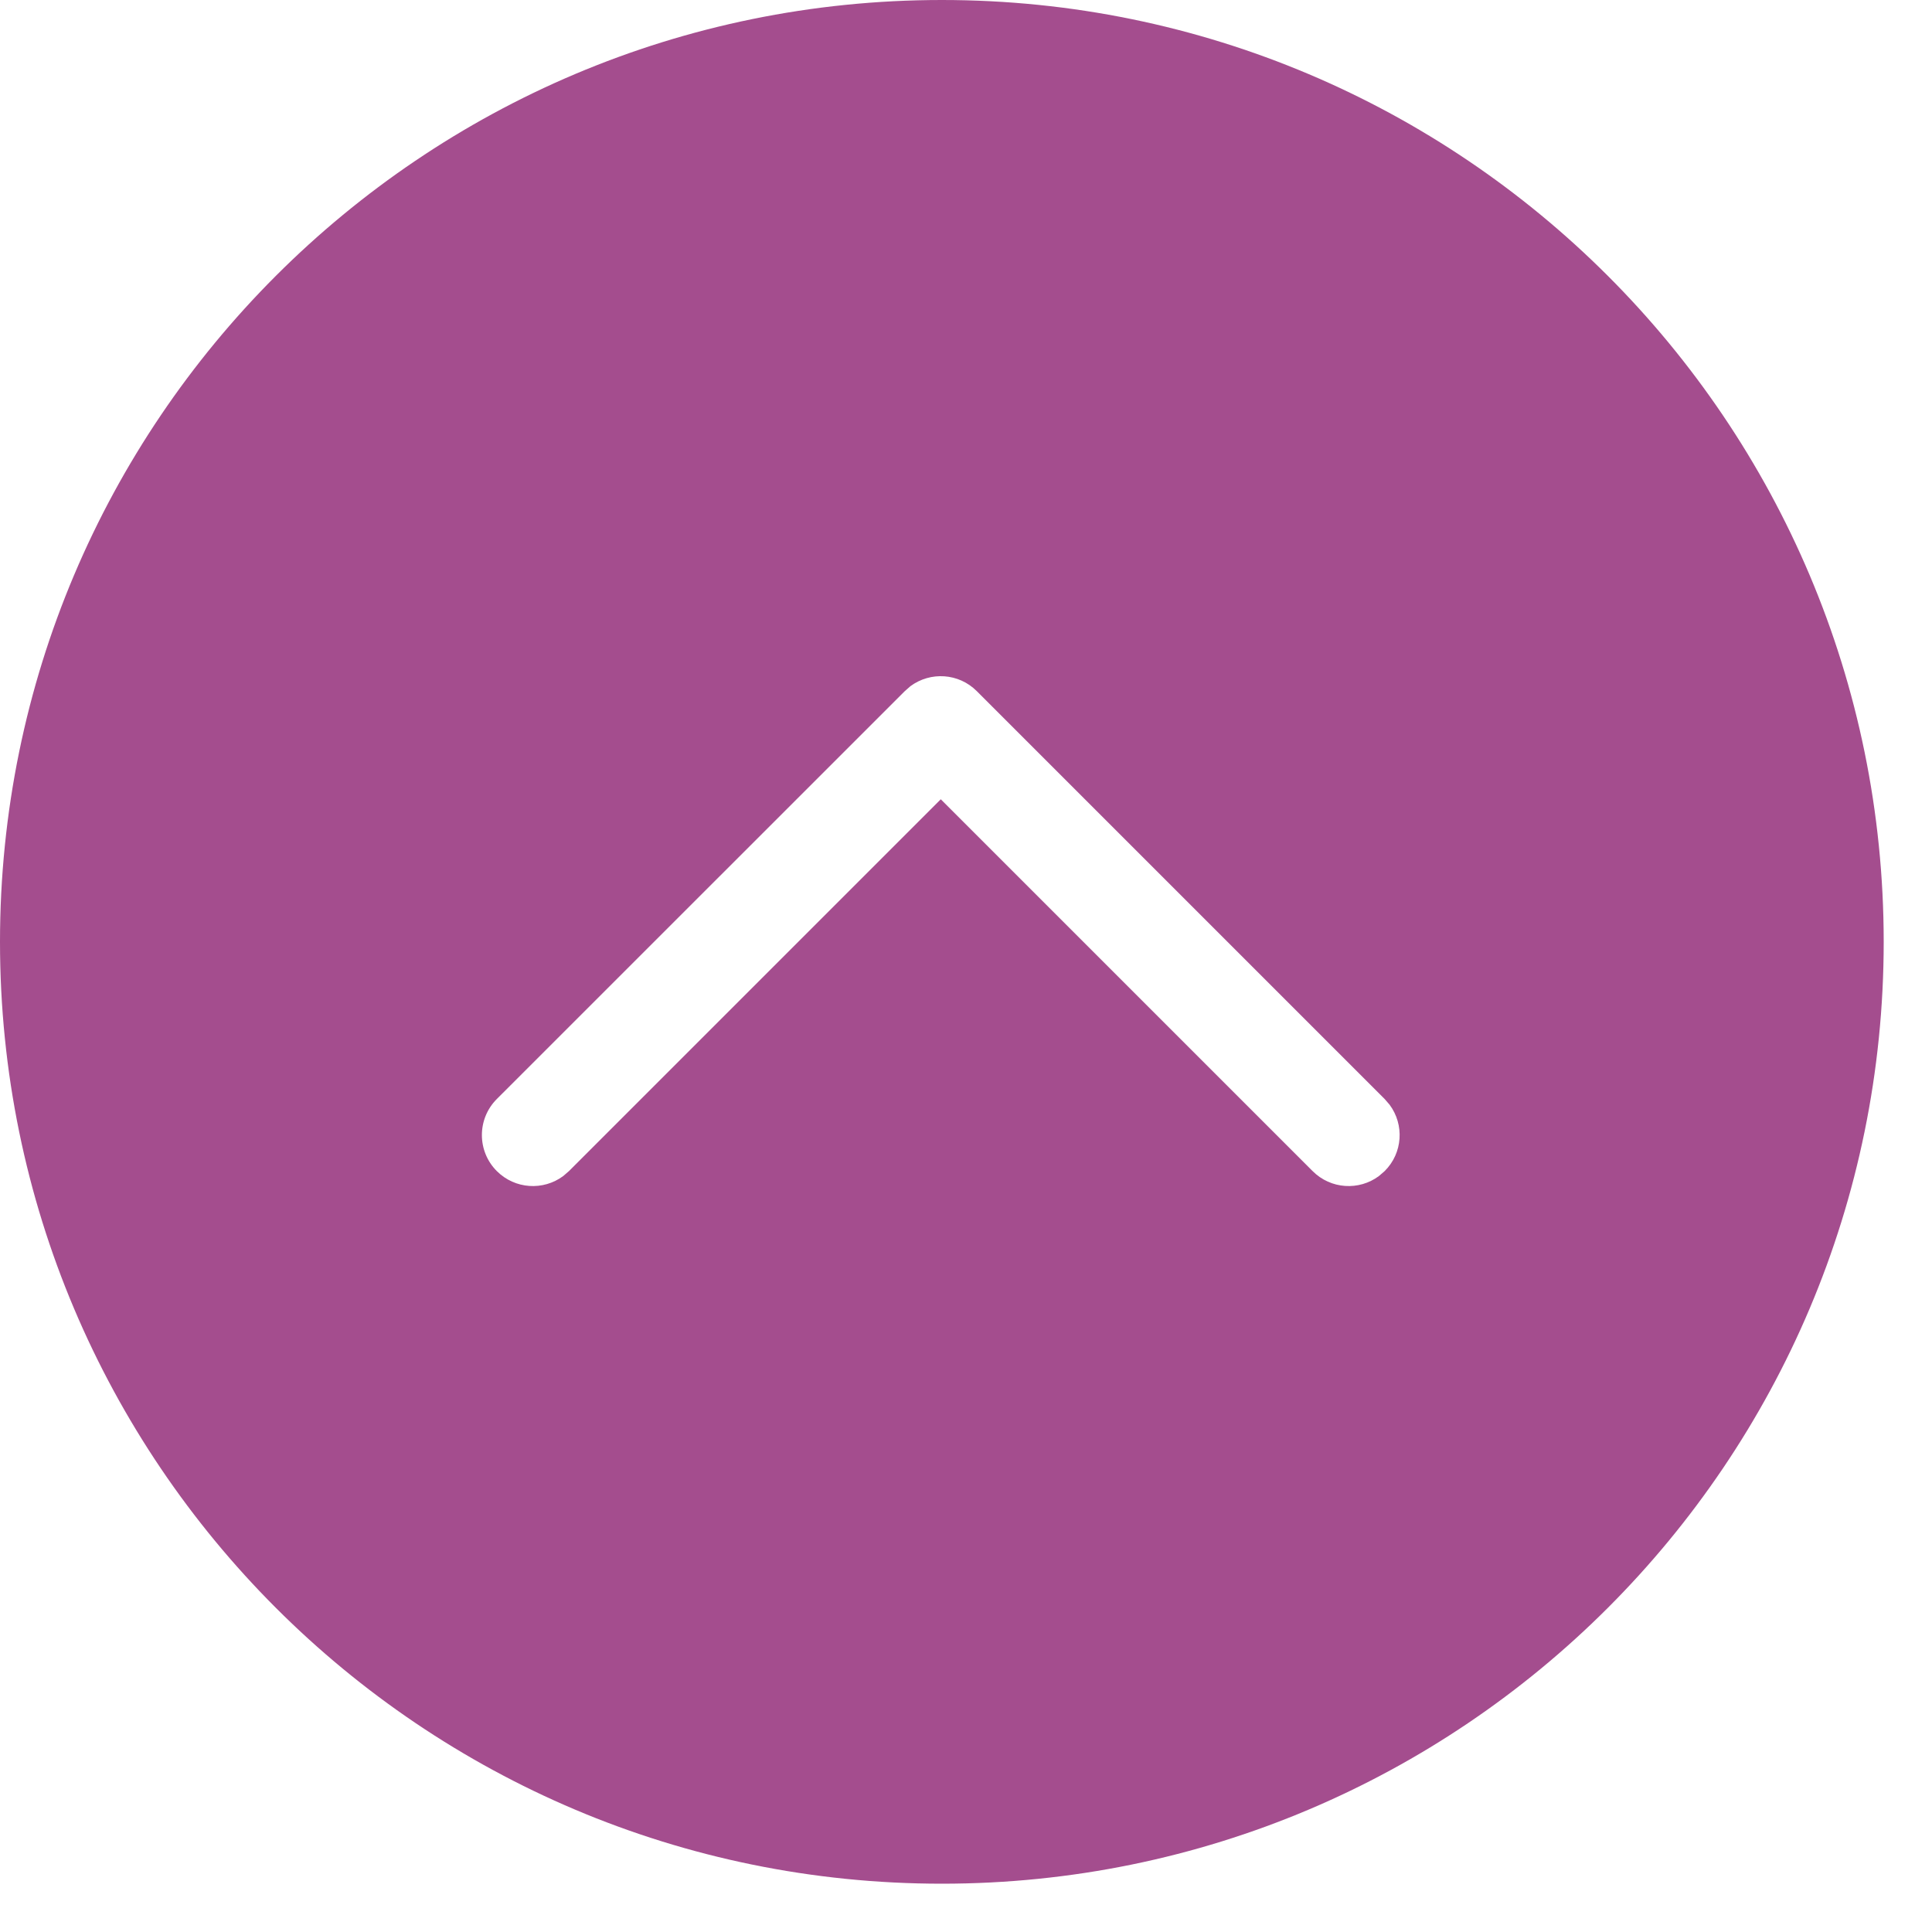
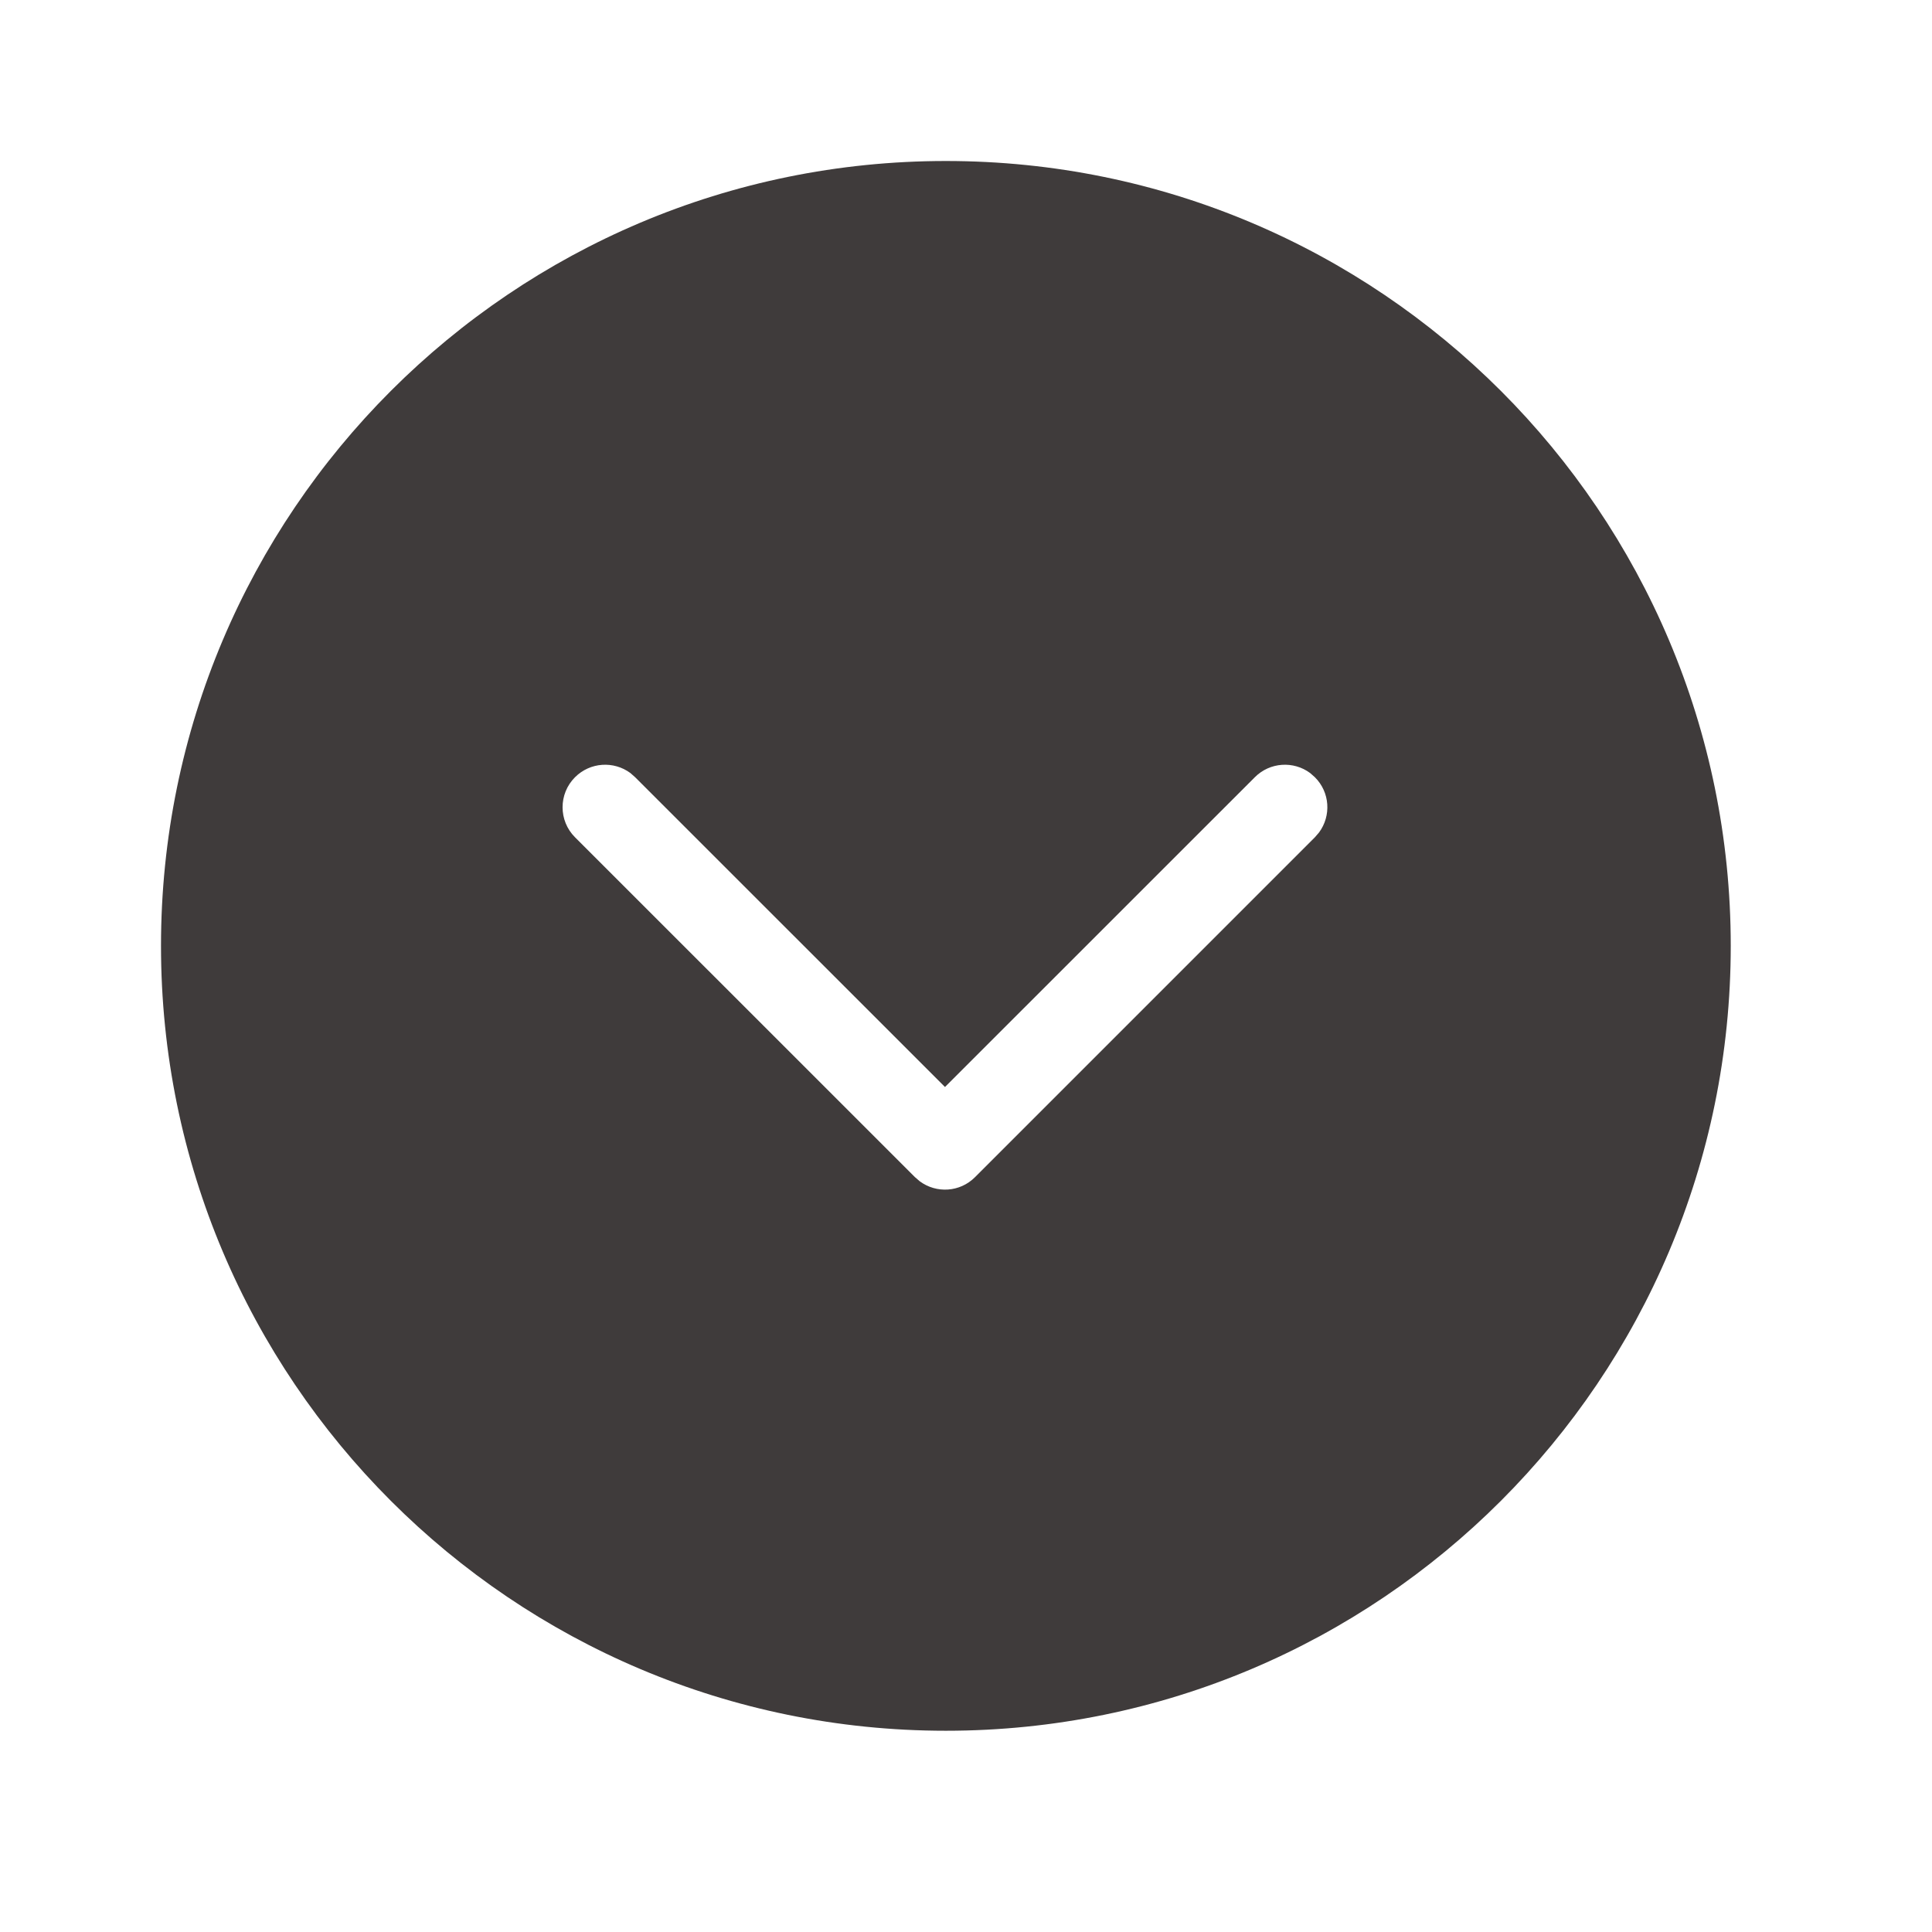
- <svg xmlns="http://www.w3.org/2000/svg" width="20" height="20" viewBox="0 0 20 20" fill="none">
-   <path fill-rule="evenodd" clip-rule="evenodd" d="M9.75 19.5C15.135 19.5 19.5 15.135 19.5 9.75C19.5 4.365 15.135 0 9.75 0C4.365 0 0 4.365 0 9.75C0 15.135 4.365 19.5 9.75 19.5ZM5.143 12.123C4.937 11.917 4.937 11.583 5.143 11.377L9.366 7.155L9.425 7.103C9.632 6.95 9.925 6.967 10.112 7.155L14.334 11.377L14.385 11.436C14.539 11.643 14.522 11.936 14.334 12.123L14.275 12.174C14.069 12.328 13.775 12.311 13.588 12.123L9.739 8.274L5.89 12.123L5.831 12.174C5.624 12.328 5.331 12.311 5.143 12.123Z" fill="#A44D8E" />
+ <svg xmlns="http://www.w3.org/2000/svg" width="24" height="24" viewBox="0 0 24 24" fill="none">
+   <path fill-rule="evenodd" clip-rule="evenodd" d="M11.75 21.5C17.135 21.5 21.5 17.135 21.5 11.75C21.5 6.365 17.135 2 11.75 2C6.365 2 2 6.365 2 11.75C2 17.135 6.365 21.5 11.75 21.5ZM7.143 9.655C6.937 9.861 6.937 10.195 7.143 10.401L11.366 14.623L11.425 14.674C11.632 14.828 11.925 14.811 12.112 14.623L16.334 10.401L16.385 10.342C16.539 10.135 16.522 9.842 16.334 9.655L16.275 9.603C16.069 9.45 15.775 9.467 15.588 9.655L11.739 13.503L7.89 9.655L7.831 9.603C7.624 9.45 7.331 9.467 7.143 9.655Z" fill="#3F3B3B" />
</svg>
